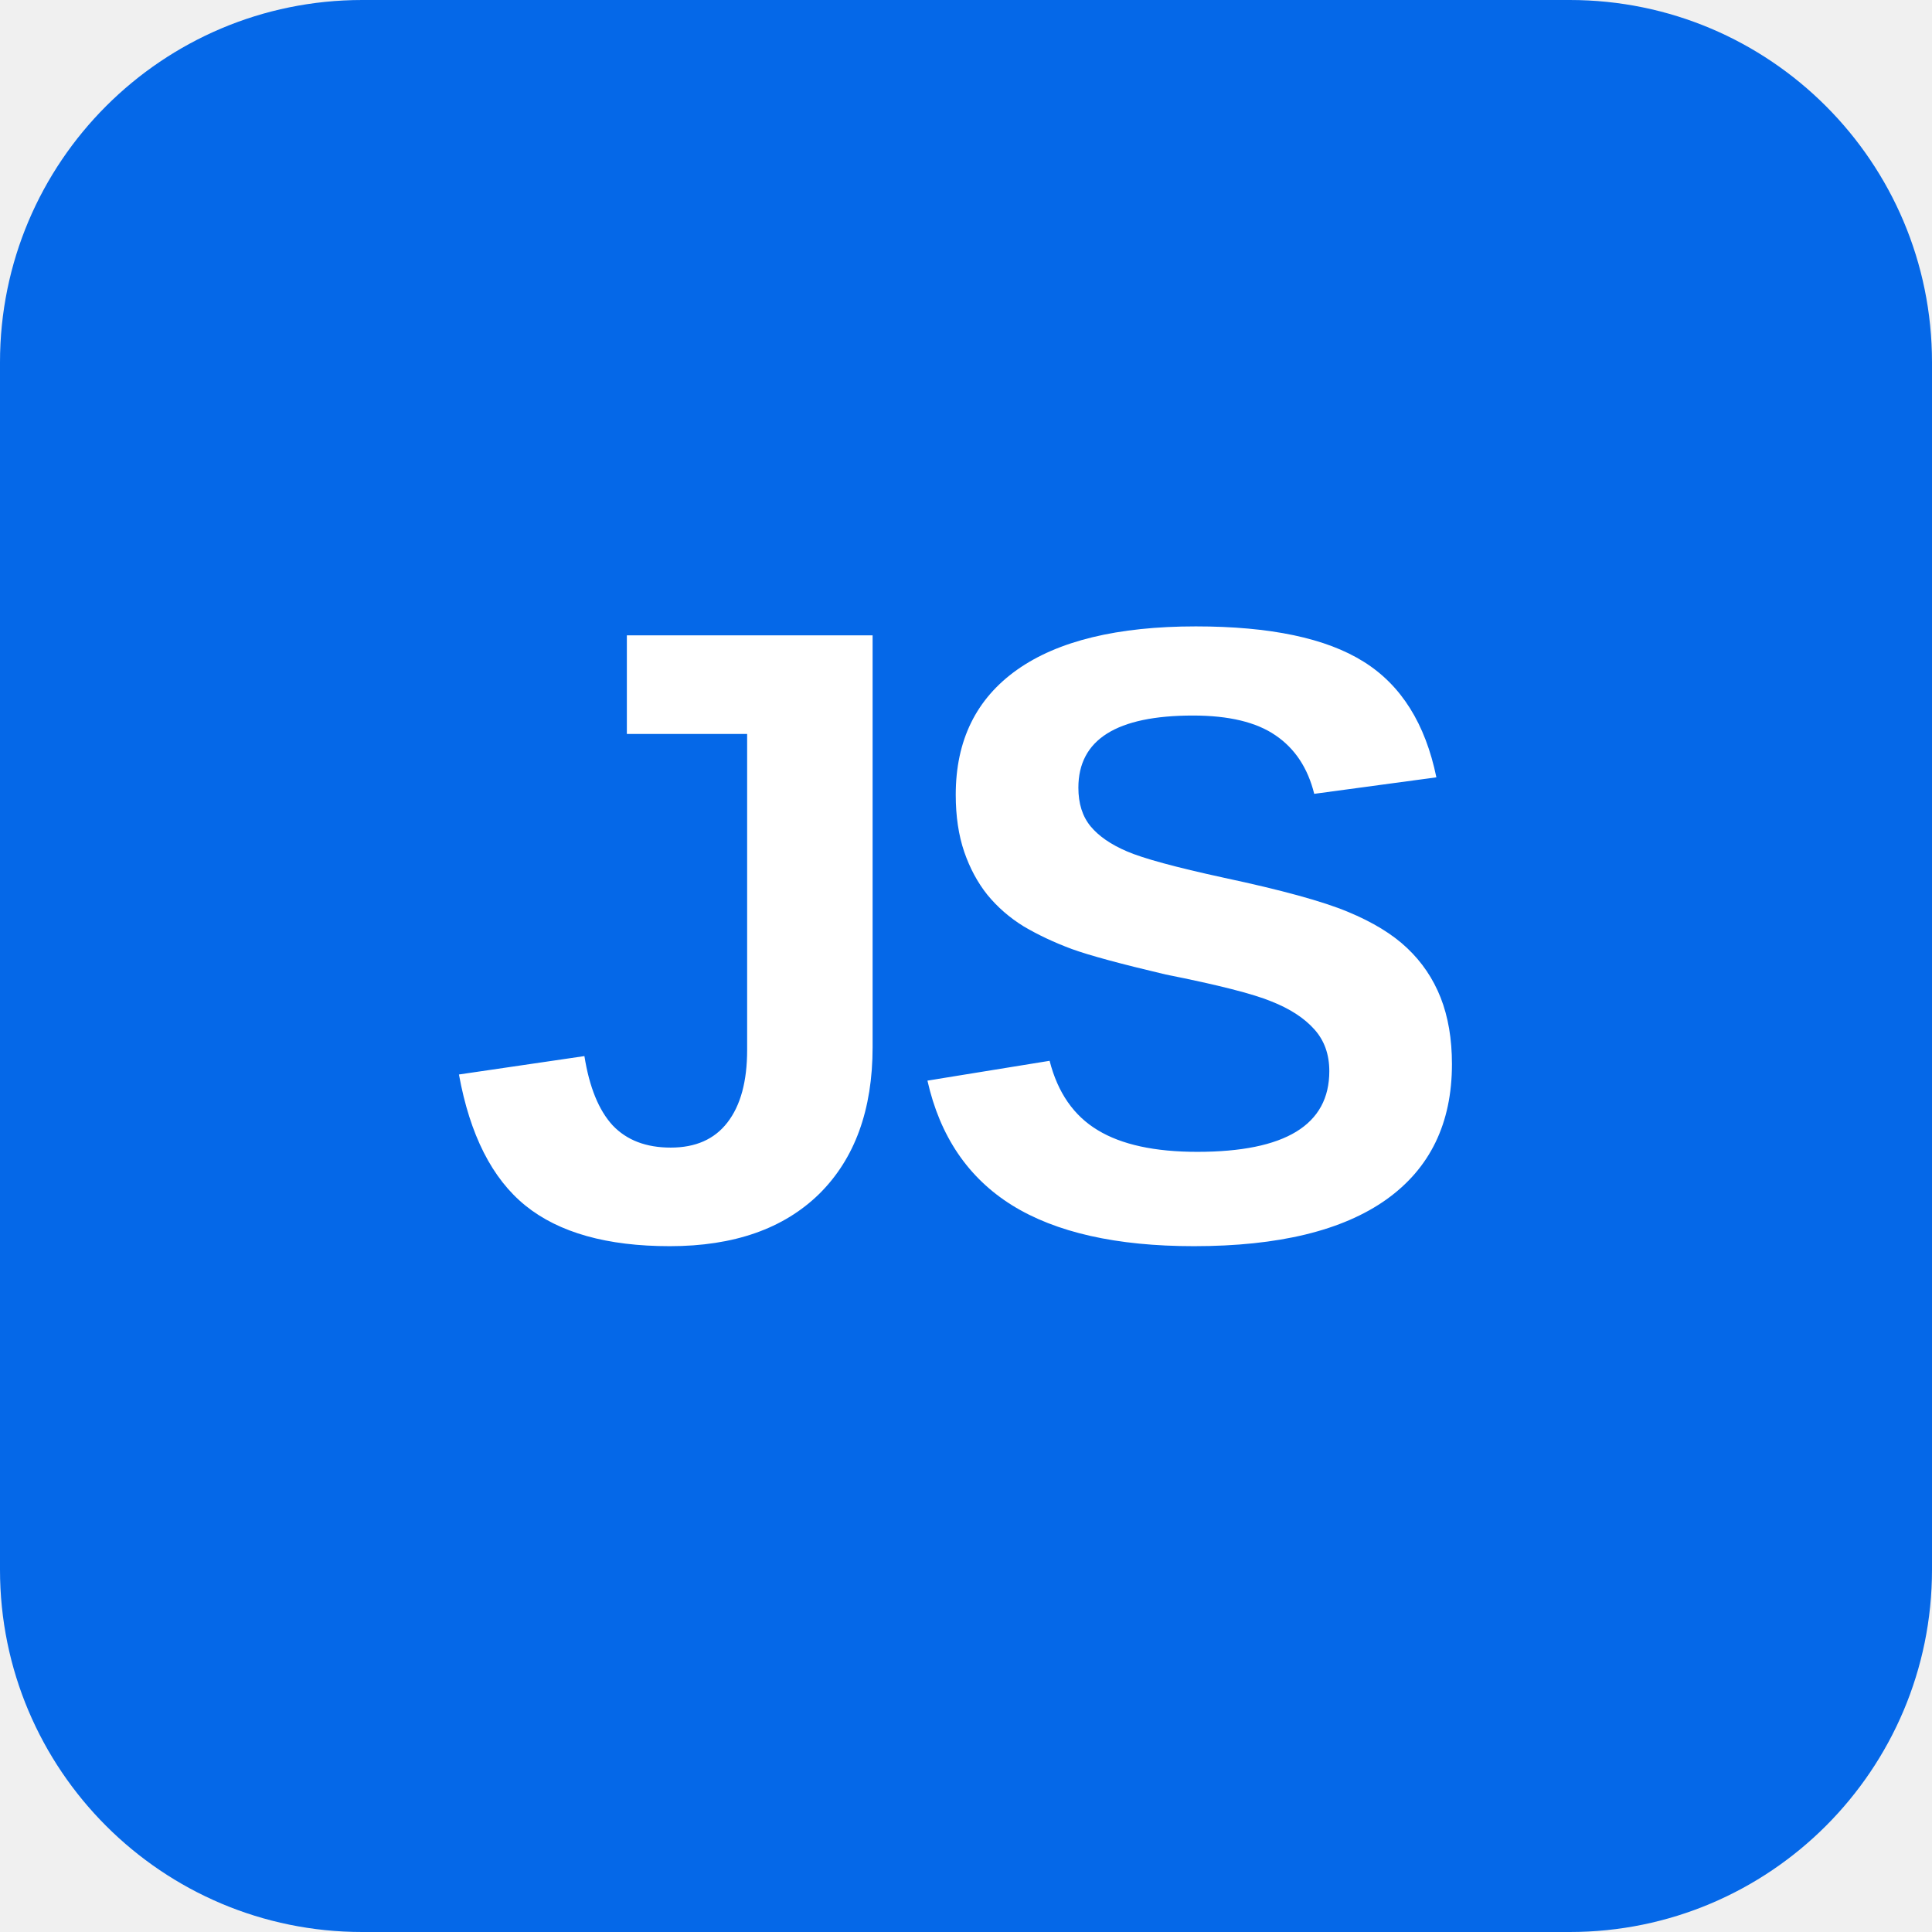
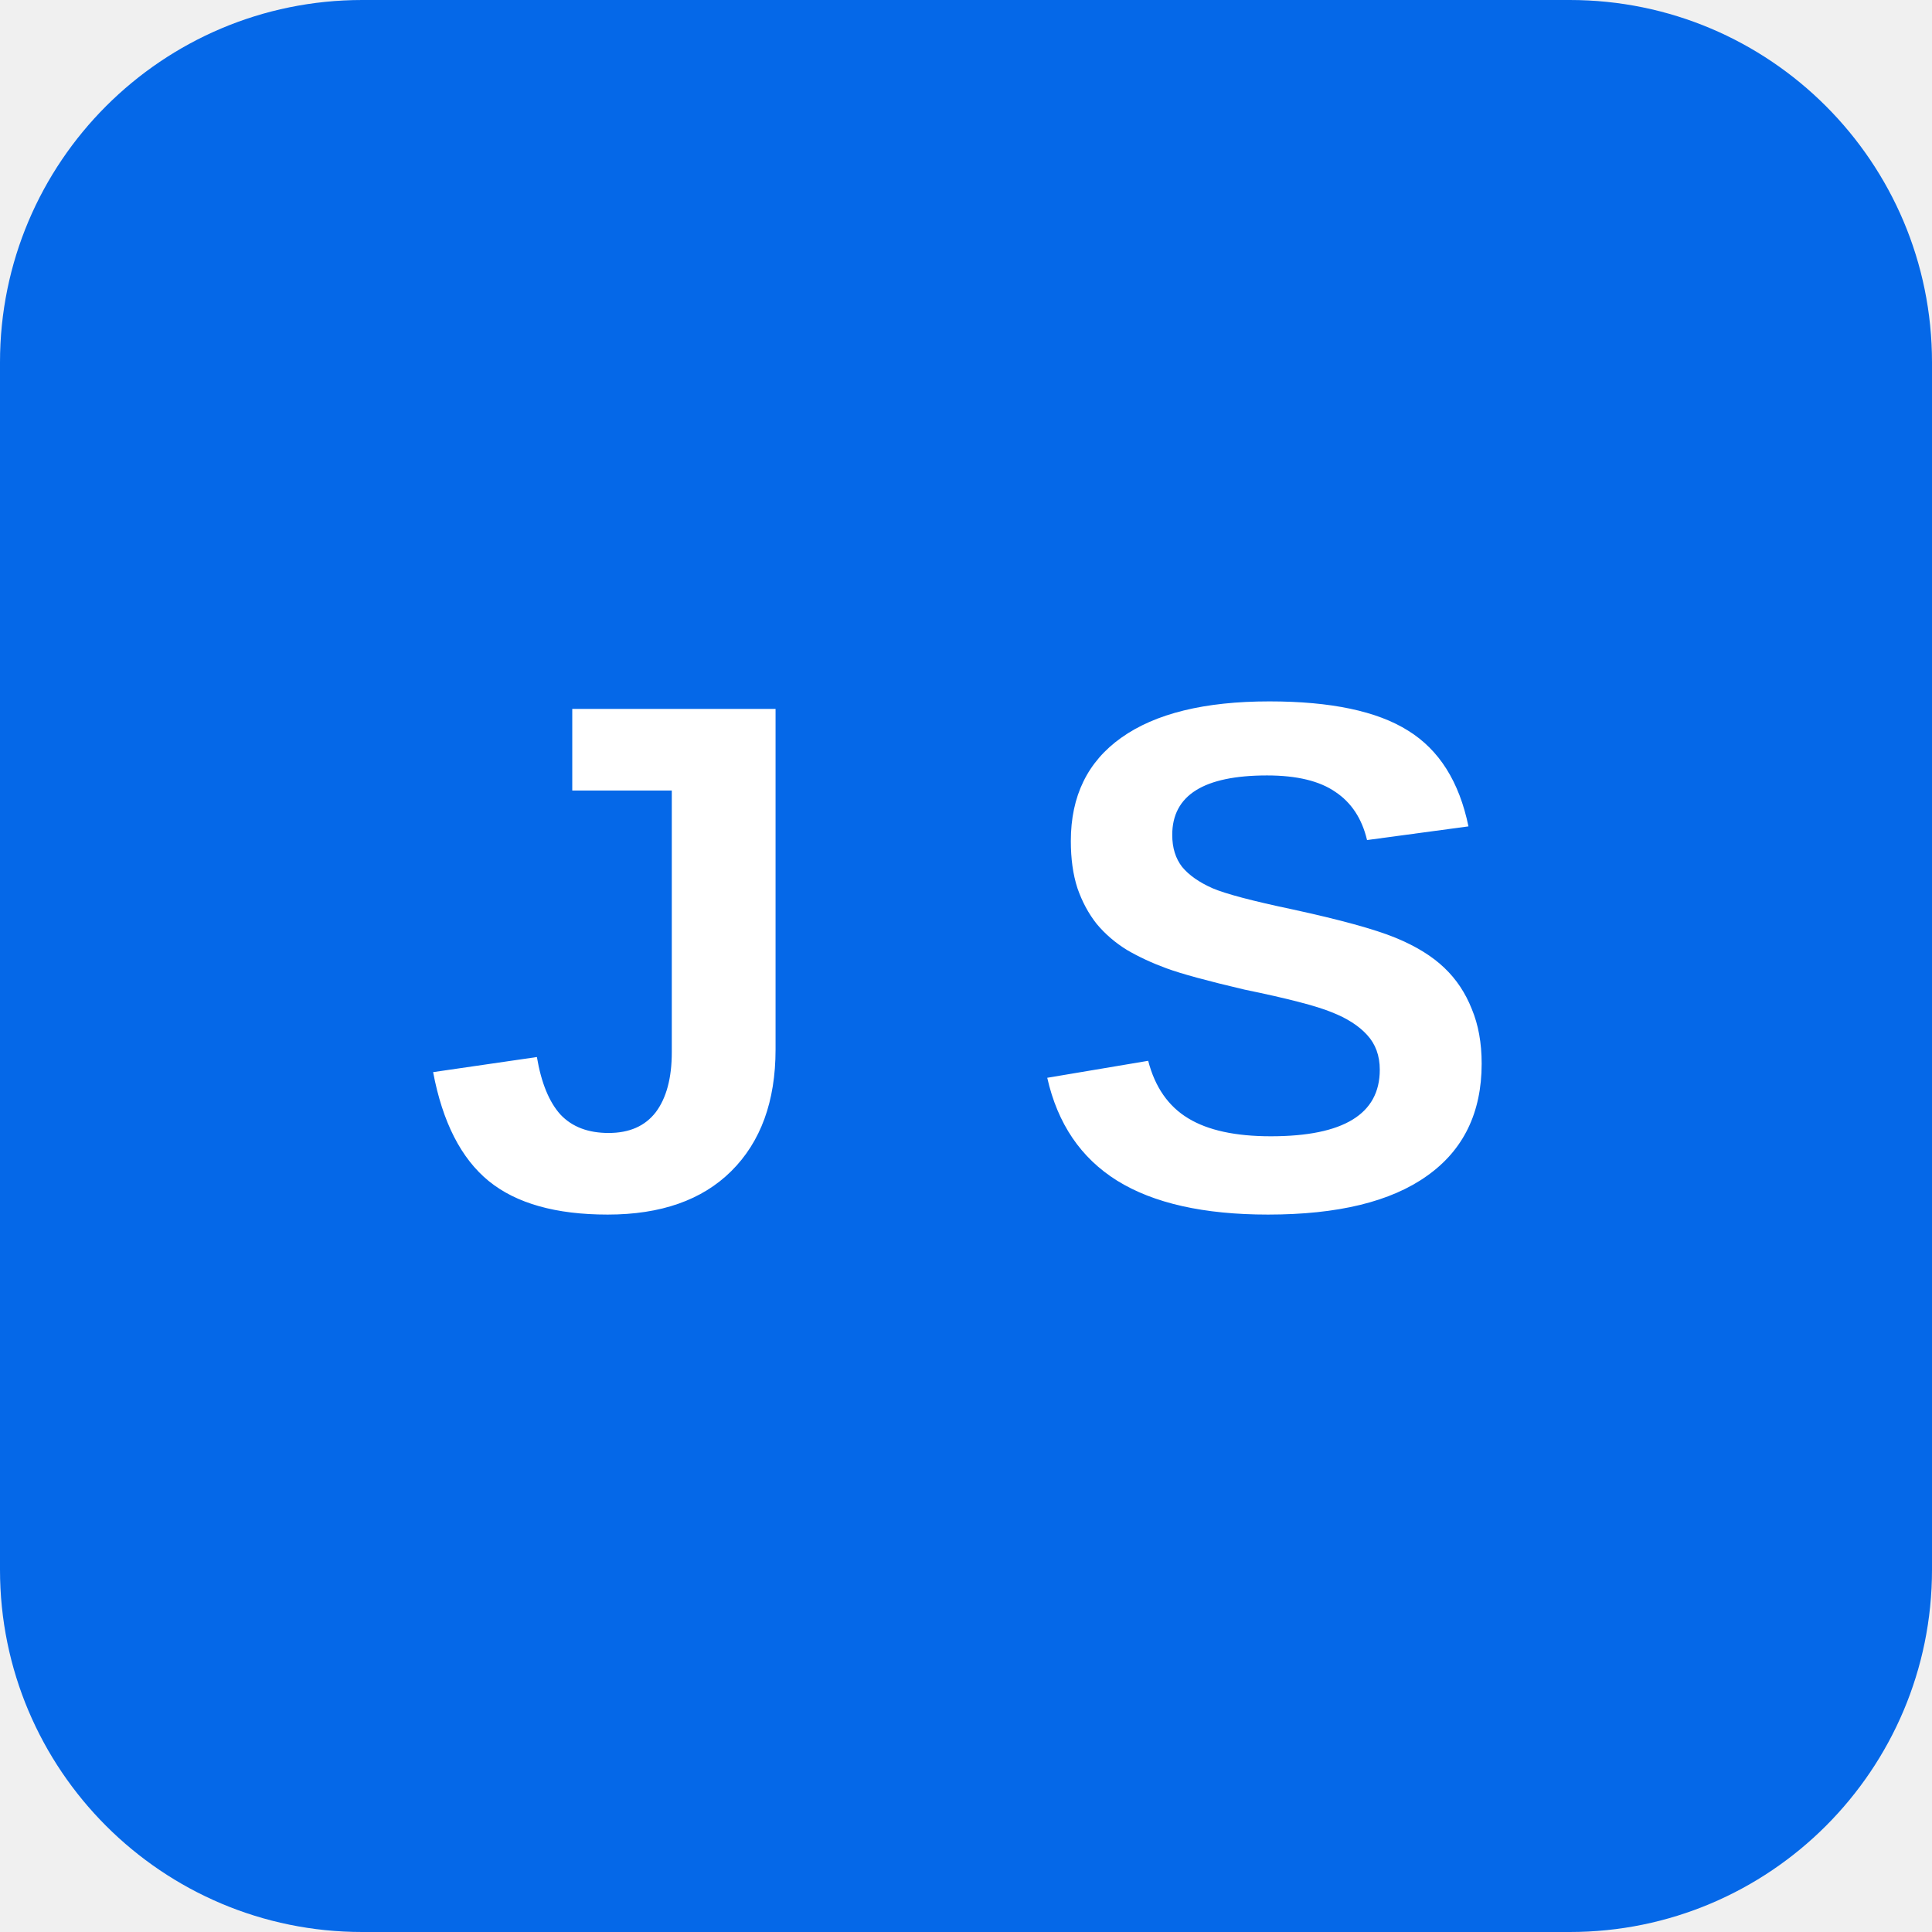
<svg xmlns="http://www.w3.org/2000/svg" viewBox="0 0 64 64">
  <rect width="64" height="64" rx="12" fill="#0568e8" />
-   <text x="32" y="41" text-anchor="middle" font-family="Arial, Helvetica, sans-serif" font-size="29" font-weight="900" letter-spacing="-1" fill="#ffffff">JS</text>
+   <text x="32" y="40" text-anchor="middle" font-family="Arial, Helvetica, sans-serif" font-size="24" font-weight="900" letter-spacing="0" fill="#ffffff">J S</text>
</svg>
